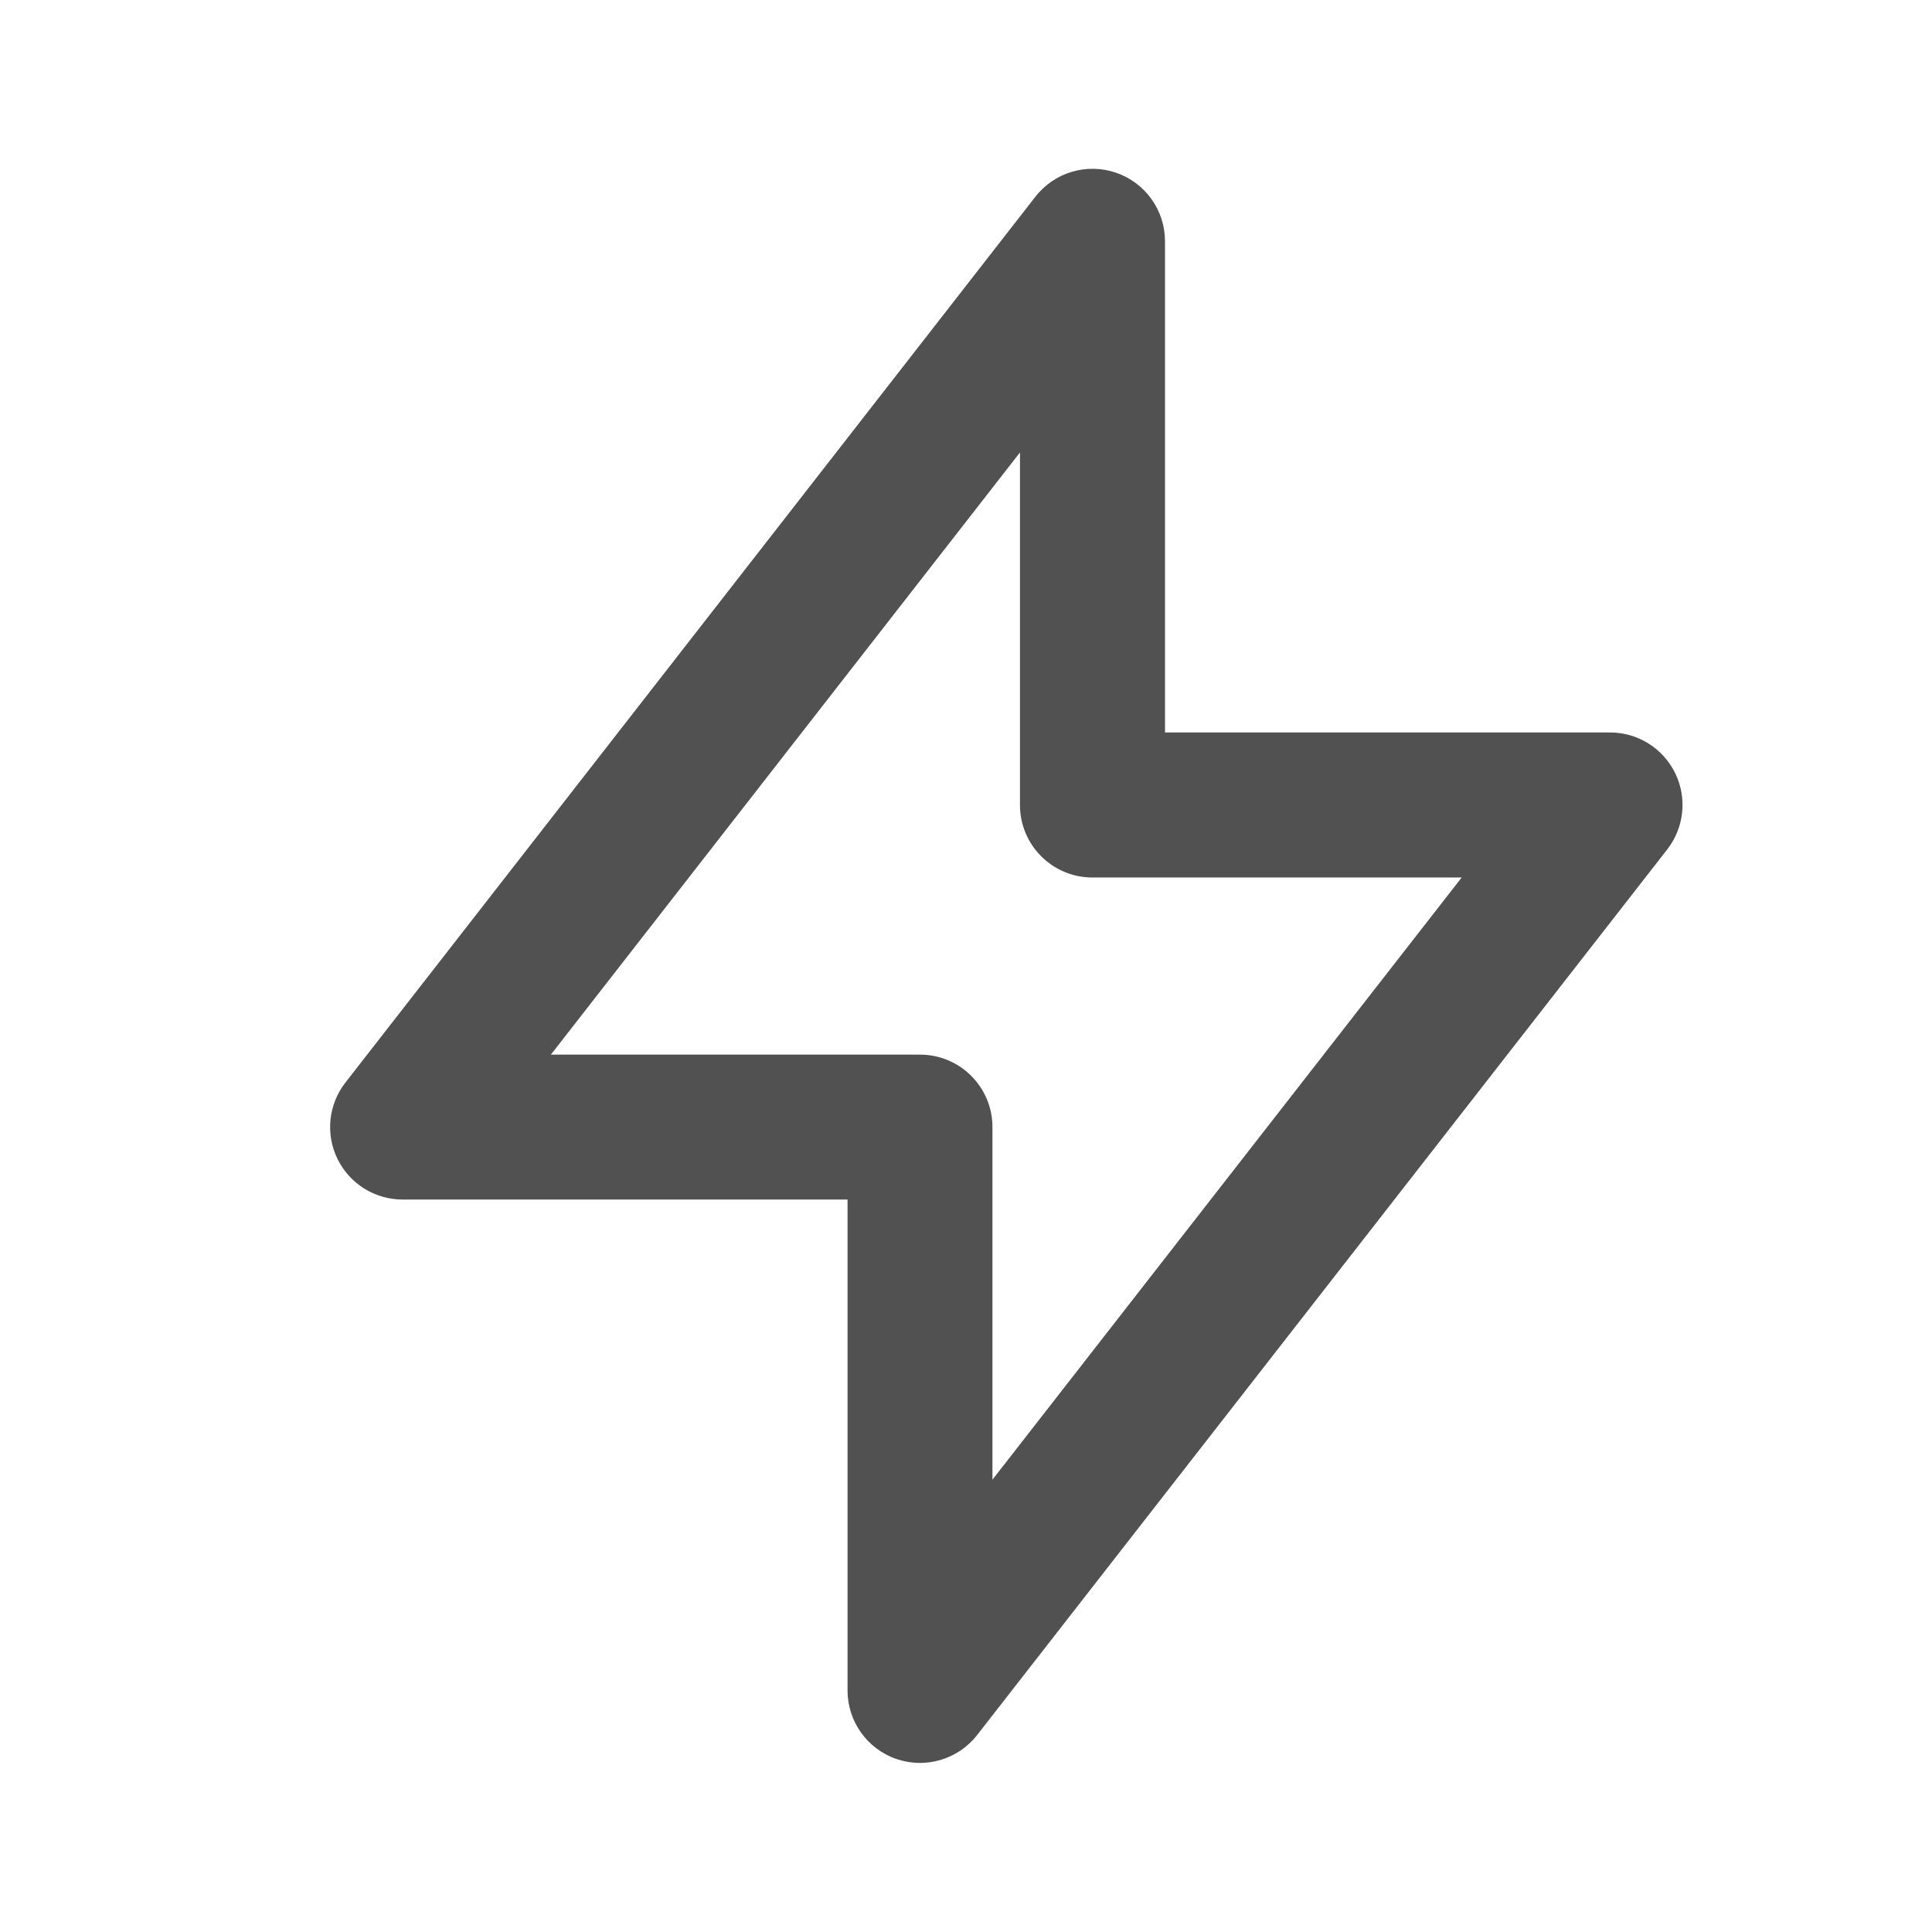
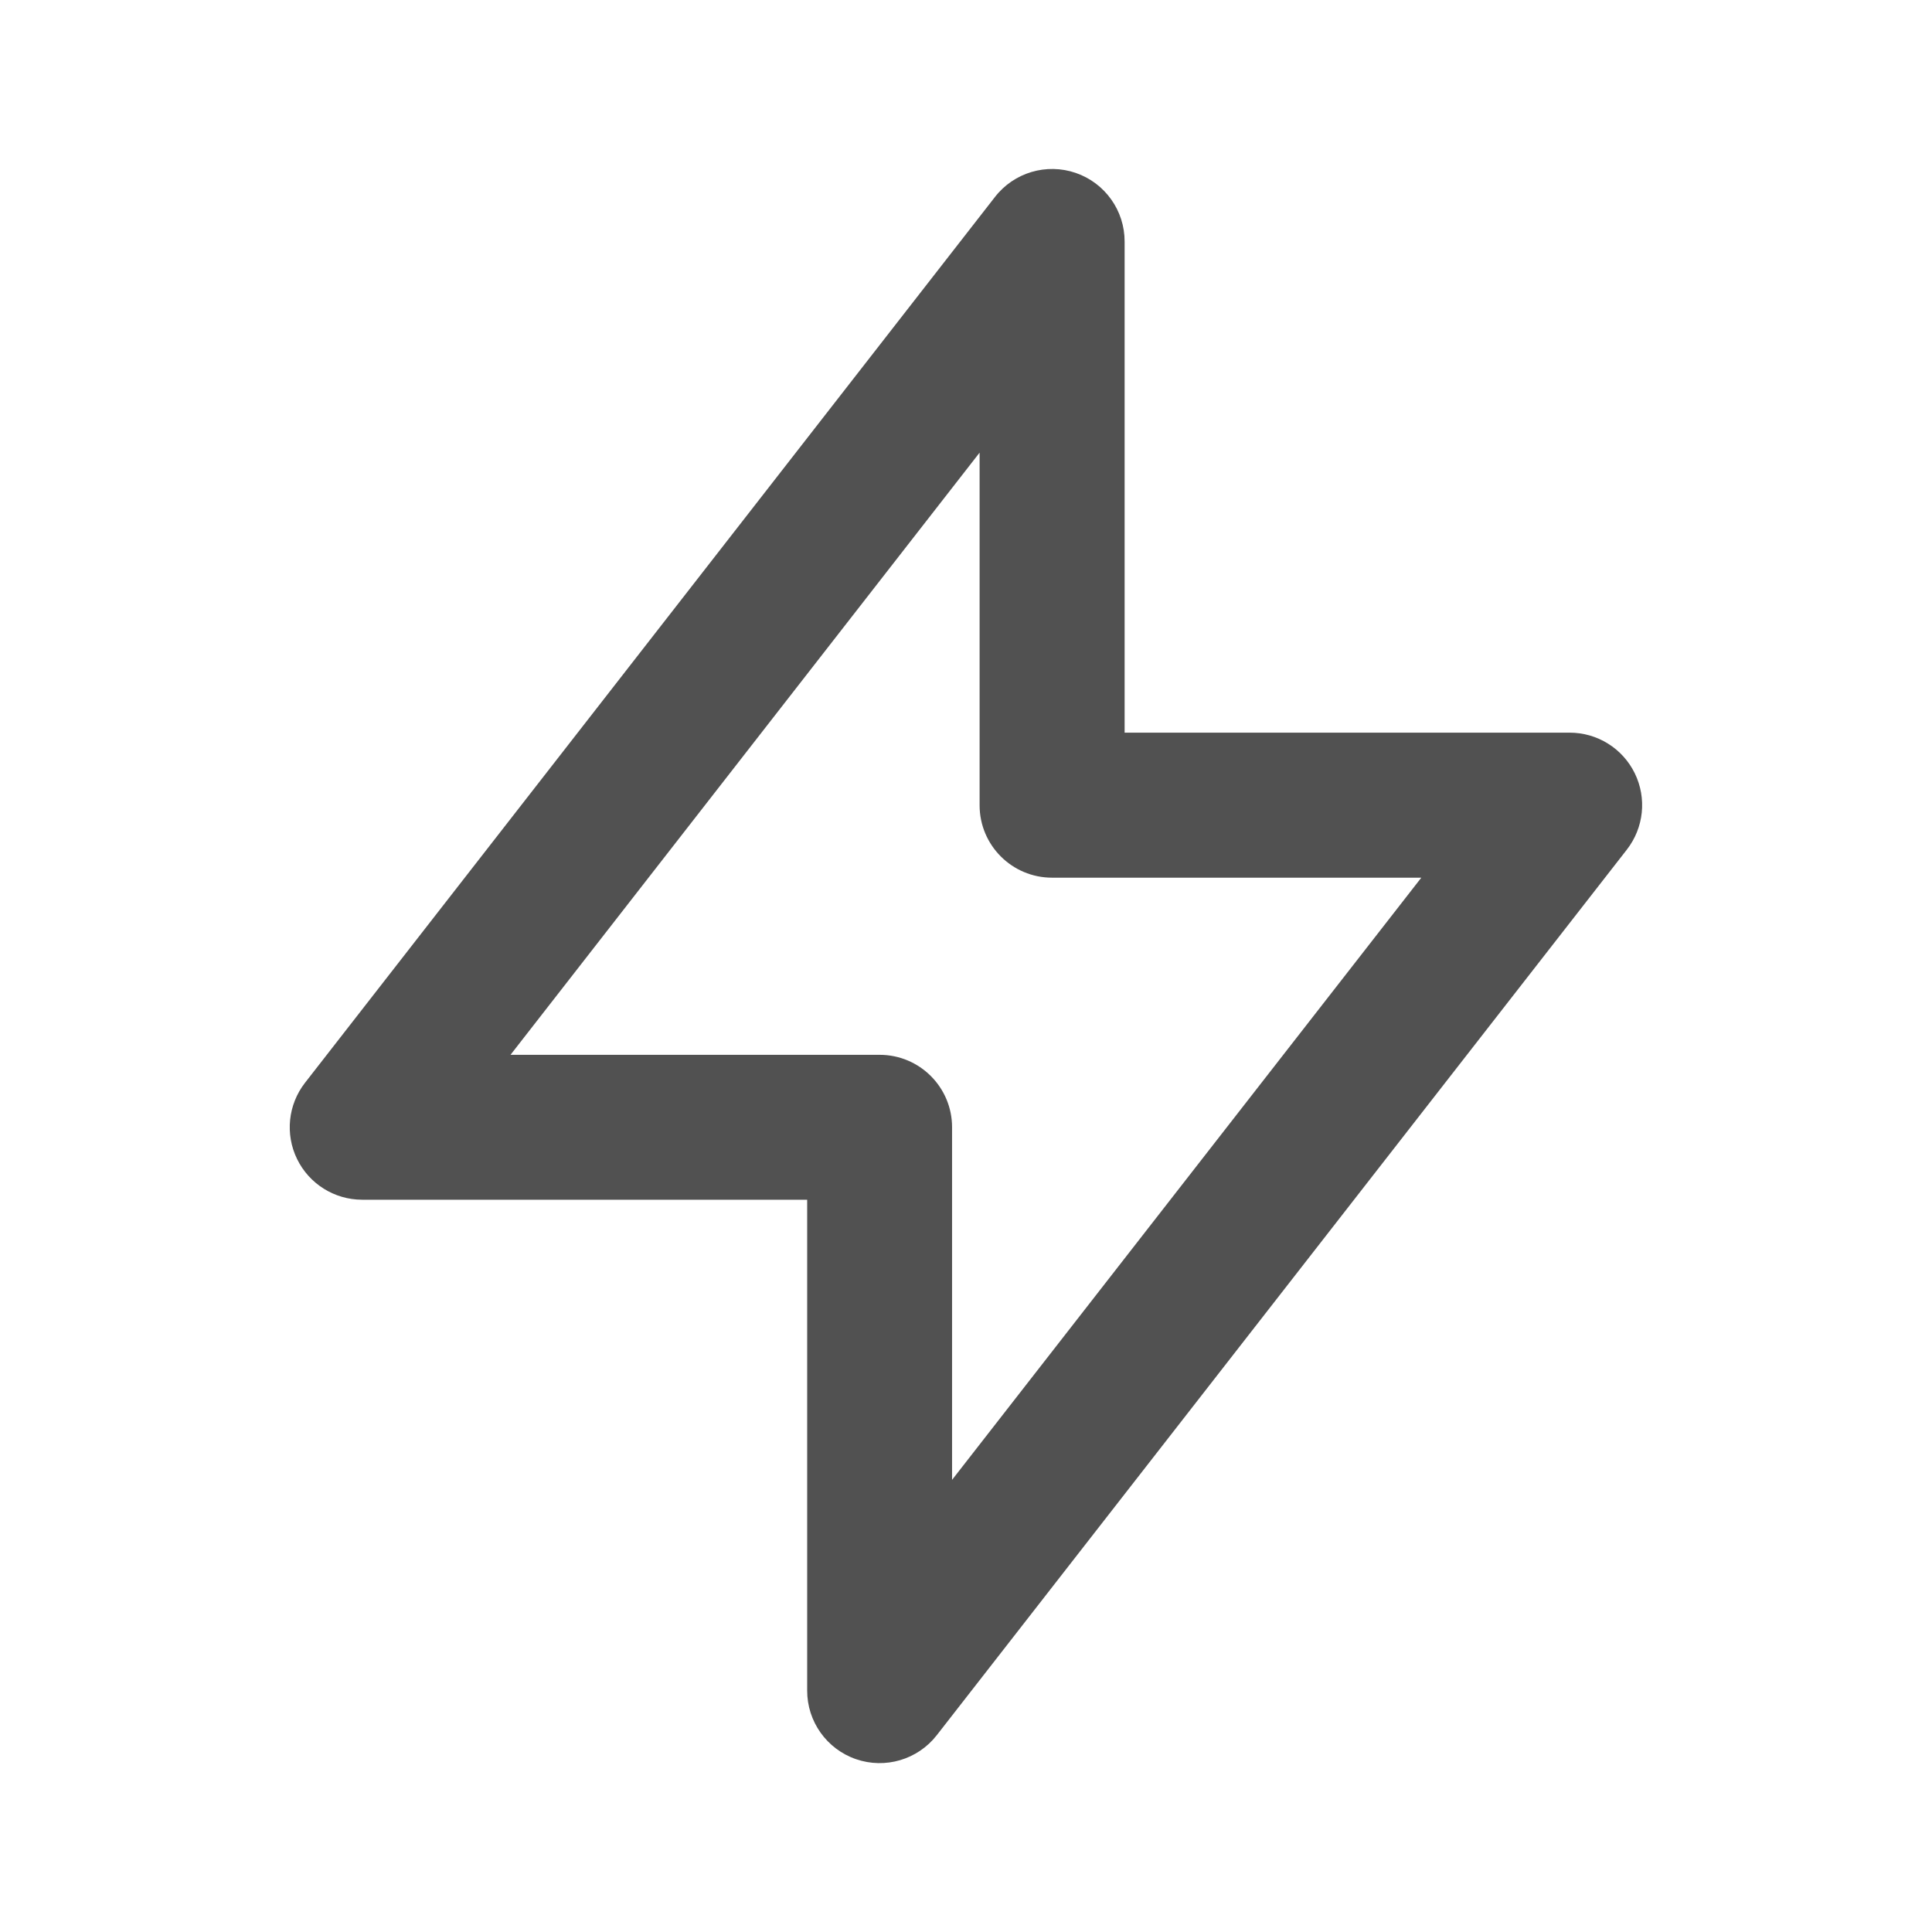
<svg xmlns="http://www.w3.org/2000/svg" class="icon" width="200px" height="200.00px" viewBox="0 0 1024 1024" version="1.1">
-   <path fill="#515151" d="M548.736 104.32A38.4 38.4 0 0 1 617.472 128v260.224h235.84a38.4 38.4 0 0 1 30.336 62.016l-365.76 469.376a38.4 38.4 0 0 1-68.672-23.68V635.776H213.312a38.4 38.4 0 0 1-30.272-61.952L548.736 104.32zM291.968 558.976h195.648a38.4 38.4 0 0 1 38.4 38.4v186.88l248.704-319.168H579.008a38.4 38.4 0 0 1-38.4-38.4v-186.88L292.032 558.912z" />
+   <g transform="translate(-21.4 0.1)">
+     <path fill="#515151" d="M548.736 104.32A38.4 38.4 0 0 1 617.472 128v260.224h235.84a38.4 38.4 0 0 1 30.336 62.016l-365.76 469.376a38.4 38.4 0 0 1-68.672-23.68V635.776H213.312a38.4 38.4 0 0 1-30.272-61.952L548.736 104.32zM291.968 558.976h195.648a38.4 38.4 0 0 1 38.4 38.4v186.88l248.704-319.168H579.008a38.4 38.4 0 0 1-38.4-38.4v-186.88L292.032 558.912z" />
+   </g>
</svg>
